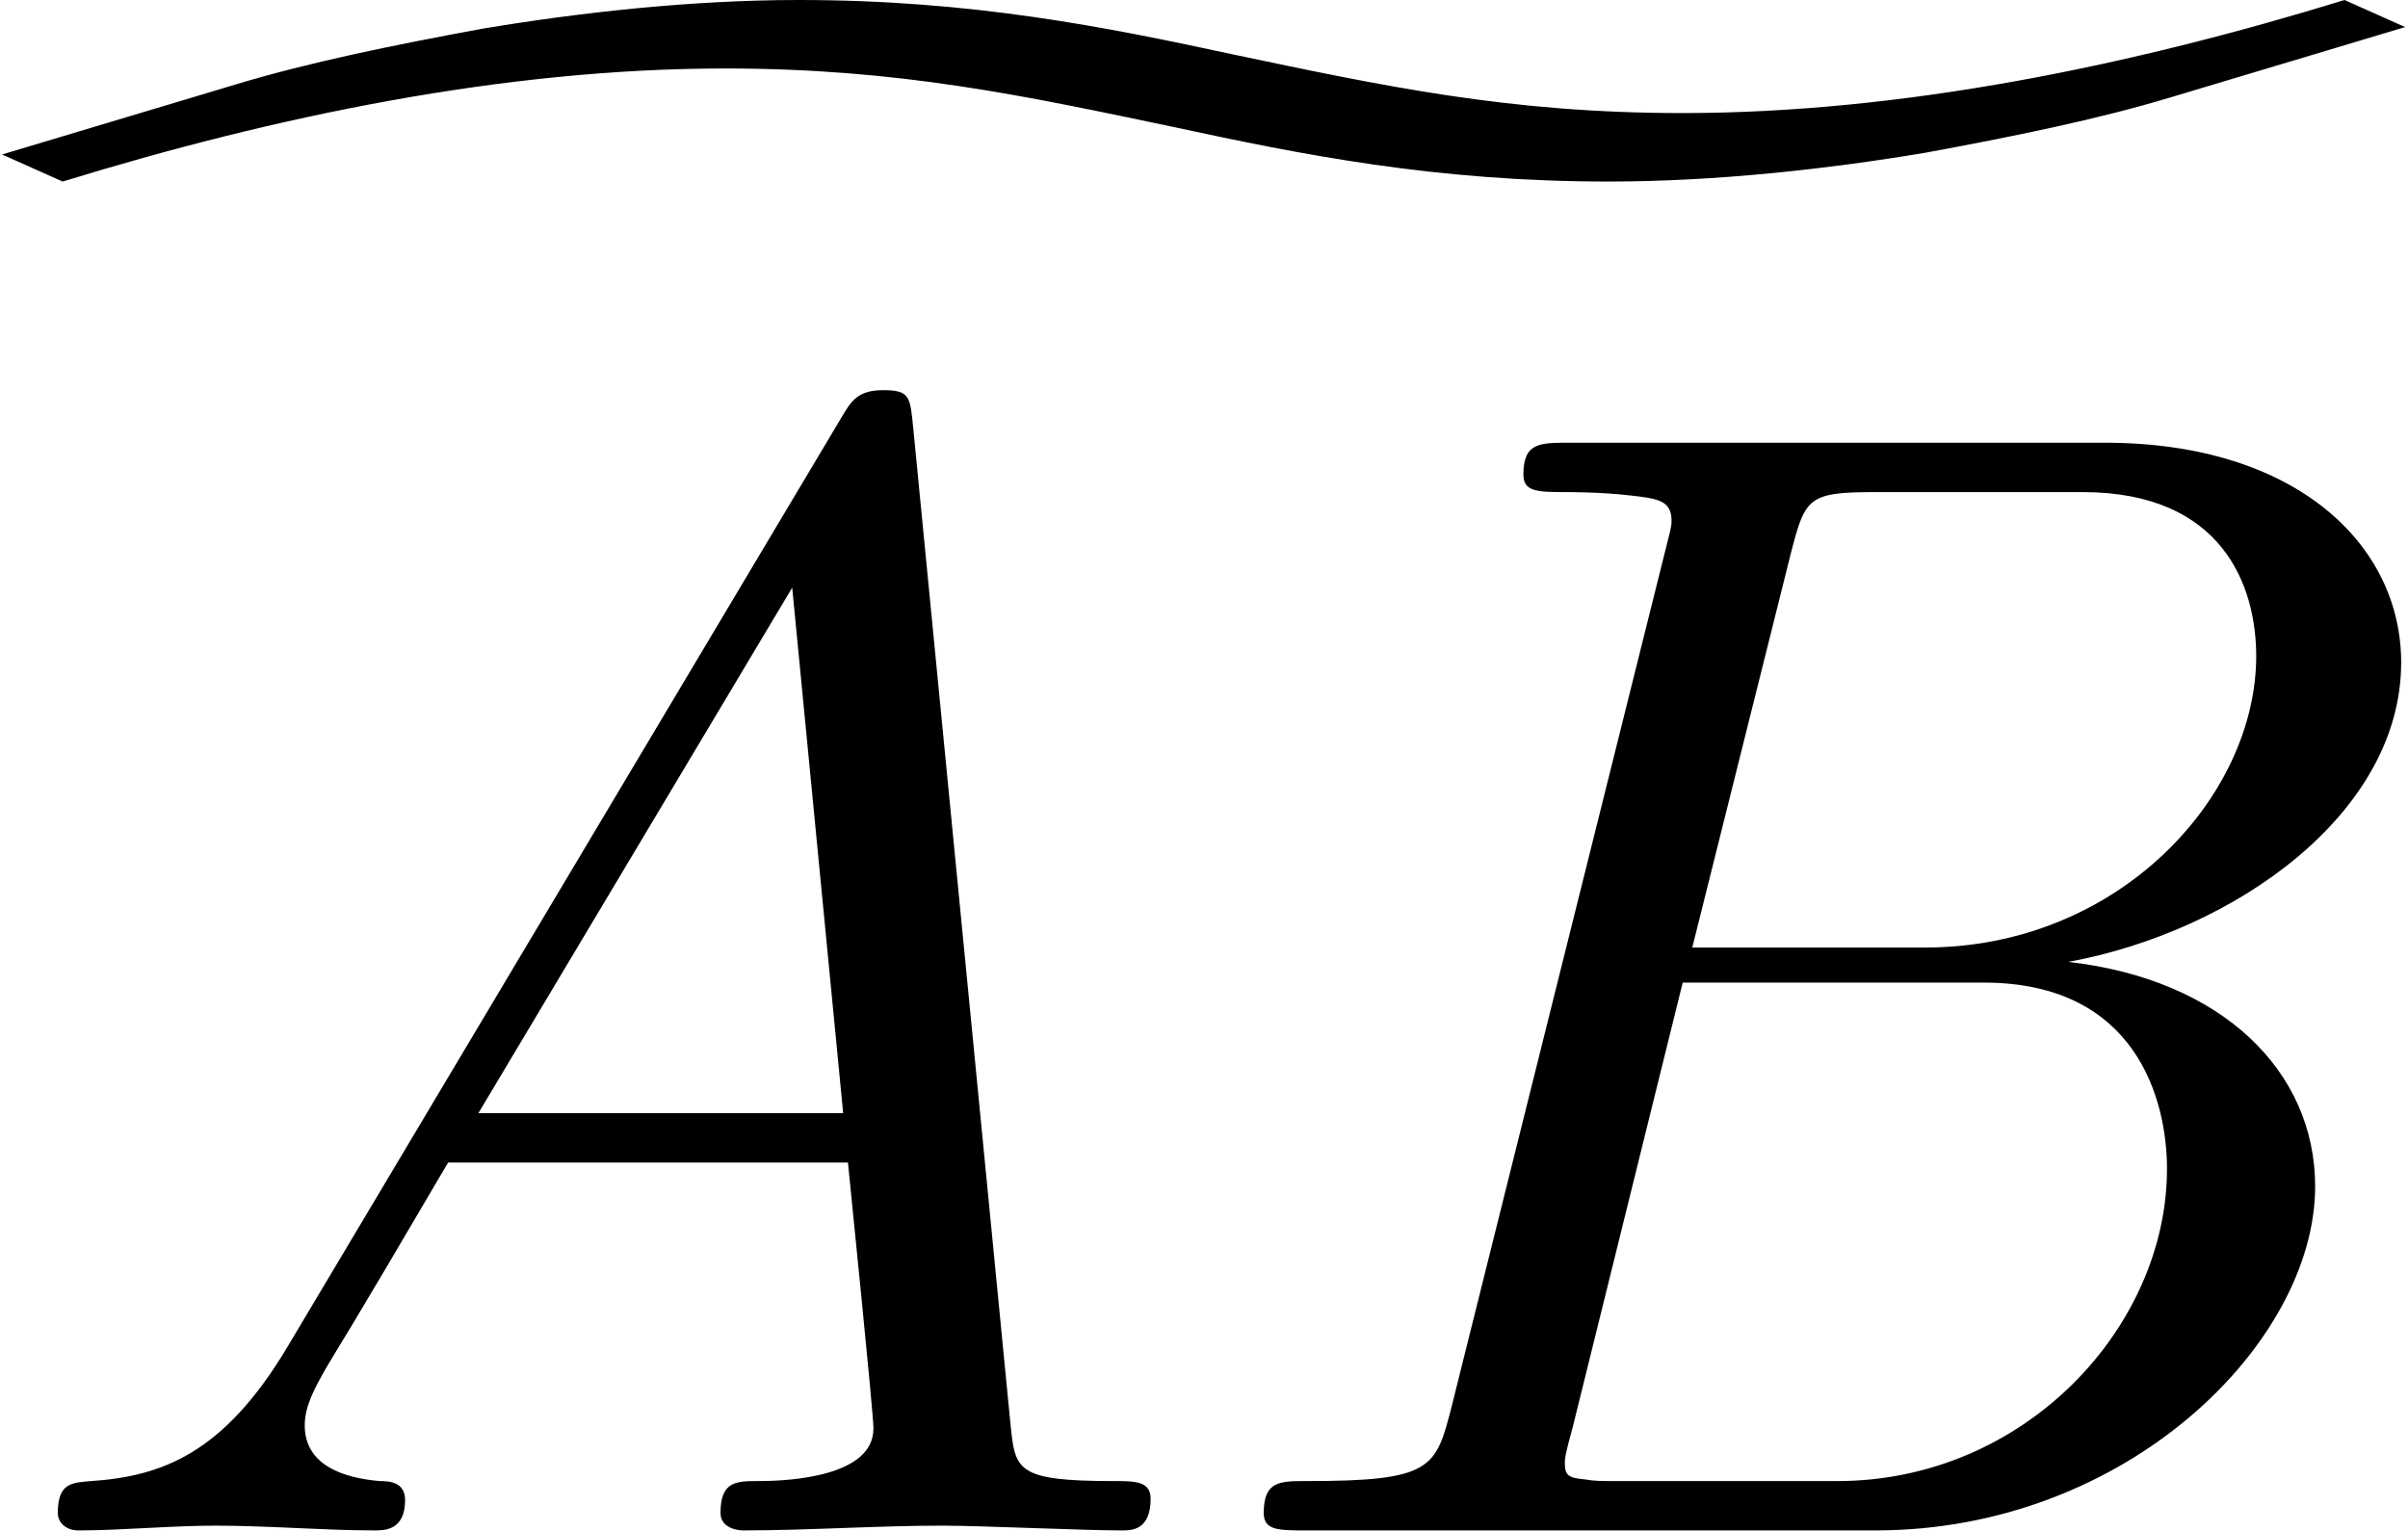
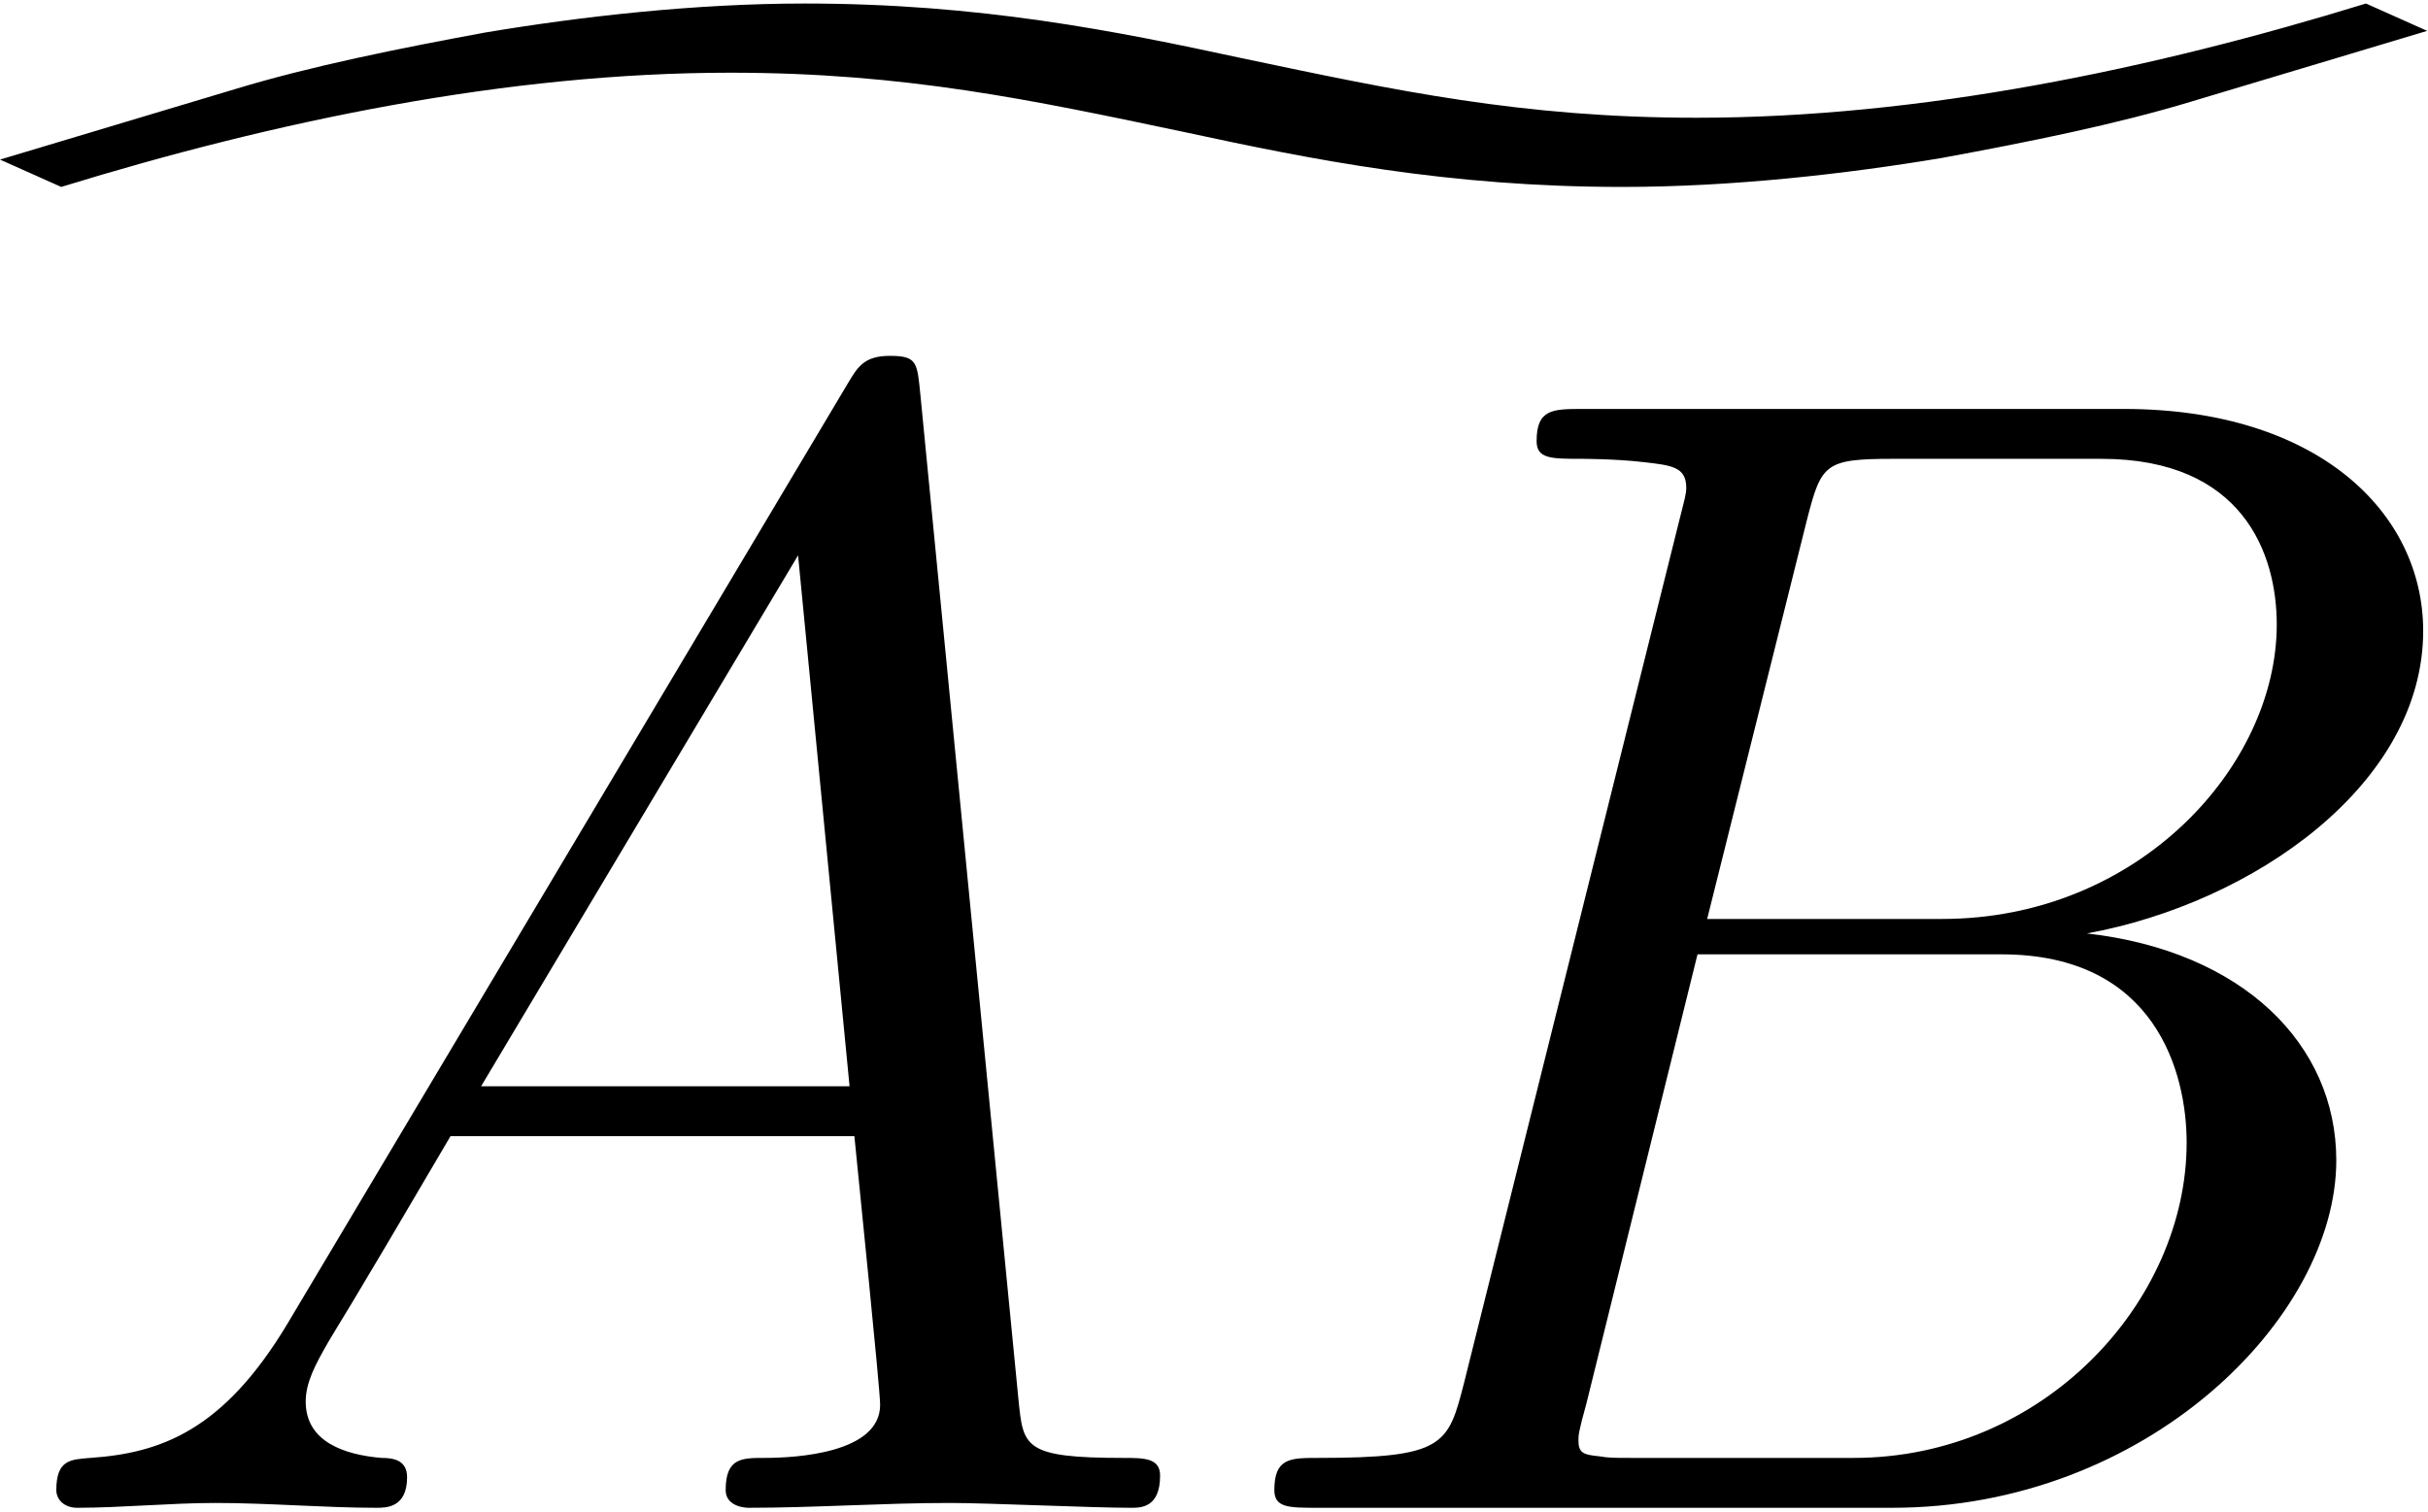
- <svg xmlns="http://www.w3.org/2000/svg" viewBox="0 0 1509 961" width="1.51em" height="0.96em">
-   <path d="M721 941C721 930 711 930 698 930C636 930 636 923 633 894L572 269C570 249 570 245 553 245C537 245 533 252 527 262L179 846C139 913 100 927 56 930C44 931 35 931 35 950C35 956 40 961 48 961C75 961 106 958 134 958C167 958 202 961 234 961C240 961 253 961 253 942C253 931 244 930 237 930C214 928 190 920 190 895C190 883 196 872 204 858C211 846 212 846 280 730L531 730C533 751 547 887 547 897C547 927 495 930 475 930C461 930 451 930 451 950C451 961 465 961 465 961C506 961 549 958 590 958C615 958 678 961 703 961C709 961 721 961 721 941ZM528 699L299 699L496 369ZM1506 416C1506 342 1440 278 1320 278L984 278C965 278 955 278 955 298C955 309 964 309 983 309C983 309 1004 309 1021 311C1039 313 1048 314 1048 327C1048 331 1047 334 1044 346L910 883C900 922 898 930 819 930C802 930 792 930 792 950C792 961 801 961 819 961L1176 961C1334 961 1452 843 1452 745C1452 673 1394 615 1297 604C1401 585 1506 511 1506 416ZM1415 412C1415 500 1329 595 1207 595L1061 595L1123 347C1132 312 1134 309 1177 309L1306 309C1394 309 1415 368 1415 412ZM1359 734C1359 833 1270 930 1152 930L1016 930C1002 930 1000 930 994 929C984 928 981 927 981 919C981 916 981 914 986 896L1055 617L1244 617C1340 617 1359 691 1359 734Z" />
+ <svg xmlns="http://www.w3.org/2000/svg" viewBox="0 0 1509 935" width="1.51em" height="0.94em">
+   <path d="M721 915C721 904 711 904 698 904C636 904 636 897 633 868L572 243C570 223 570 219 553 219C537 219 533 226 527 236L179 820C139 887 100 901 56 904C44 905 35 905 35 924C35 930 40 935 48 935C75 935 106 932 134 932C167 932 202 935 234 935C240 935 253 935 253 916C253 905 244 904 237 904C214 902 190 894 190 869C190 857 196 846 204 832C211 820 212 820 280 704L531 704C533 725 547 861 547 871C547 901 495 904 475 904C461 904 451 904 451 924C451 935 465 935 465 935C506 935 549 932 590 932C615 932 678 935 703 935C709 935 721 935 721 915ZM528 673L299 673L496 343ZM1506 390C1506 316 1440 252 1320 252L984 252C965 252 955 252 955 272C955 283 964 283 983 283C983 283 1004 283 1021 285C1039 287 1048 288 1048 301C1048 305 1047 308 1044 320L910 857C900 896 898 904 819 904C802 904 792 904 792 924C792 935 801 935 819 935L1176 935C1334 935 1452 817 1452 719C1452 647 1394 589 1297 578C1401 559 1506 485 1506 390ZM1415 386C1415 474 1329 569 1207 569L1061 569L1123 321C1132 286 1134 283 1177 283L1306 283C1394 283 1415 342 1415 386ZM1359 708C1359 807 1270 904 1152 904L1016 904C1002 904 1000 904 994 903C984 902 981 901 981 893C981 890 981 888 986 870L1055 591L1244 591C1340 591 1359 665 1359 708Z" />
  <path d="M1508.49 17L1470.44 0C1337.26 41 1193.2 71 1054.58 71C945.86 71 867.04 54 771.91 34C693.09 17 608.83 0 500.11 0C432.16 0 361.49 8 301.7 18C247.34 28 192.98 39 146.77 53L0 97L38.05 114C171.23 73 315.29 43 453.91 43C562.63 43 641.45 60 736.58 80C815.4 97 899.66 114 1008.38 114C1076.33 114 1147 106 1206.79 96C1261.15 86 1315.51 75 1361.72 61Z" />
</svg>
